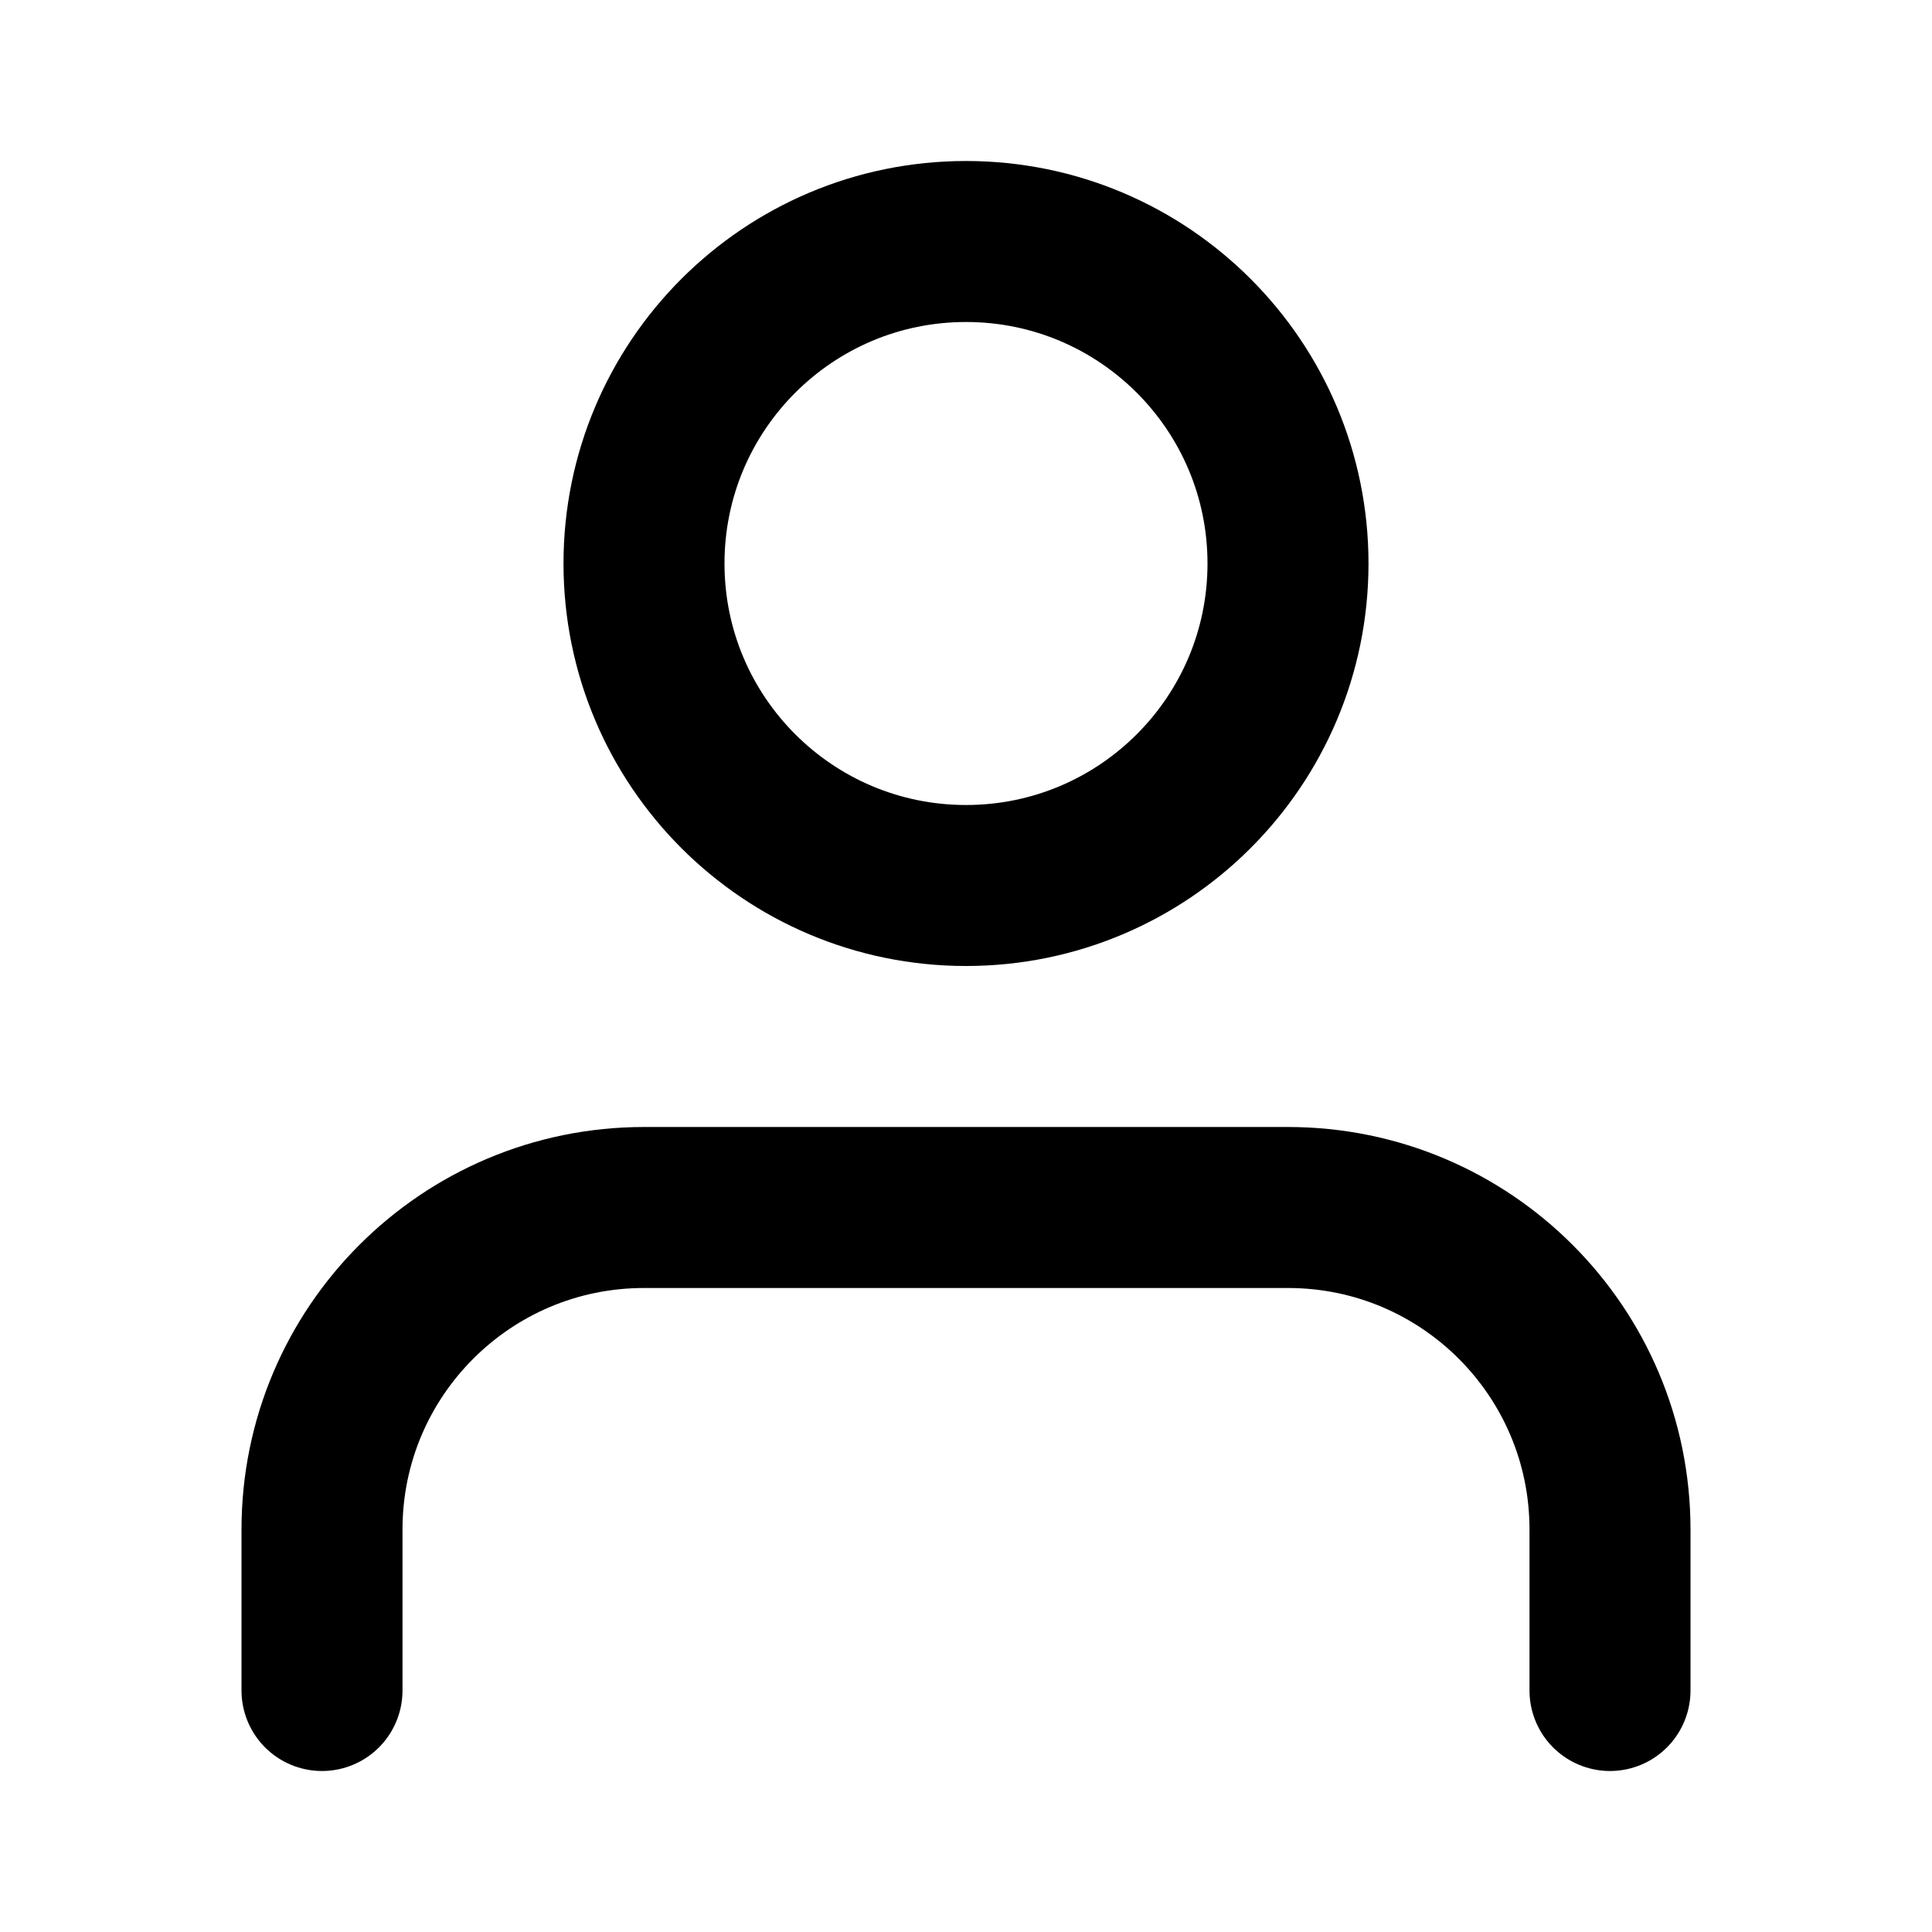
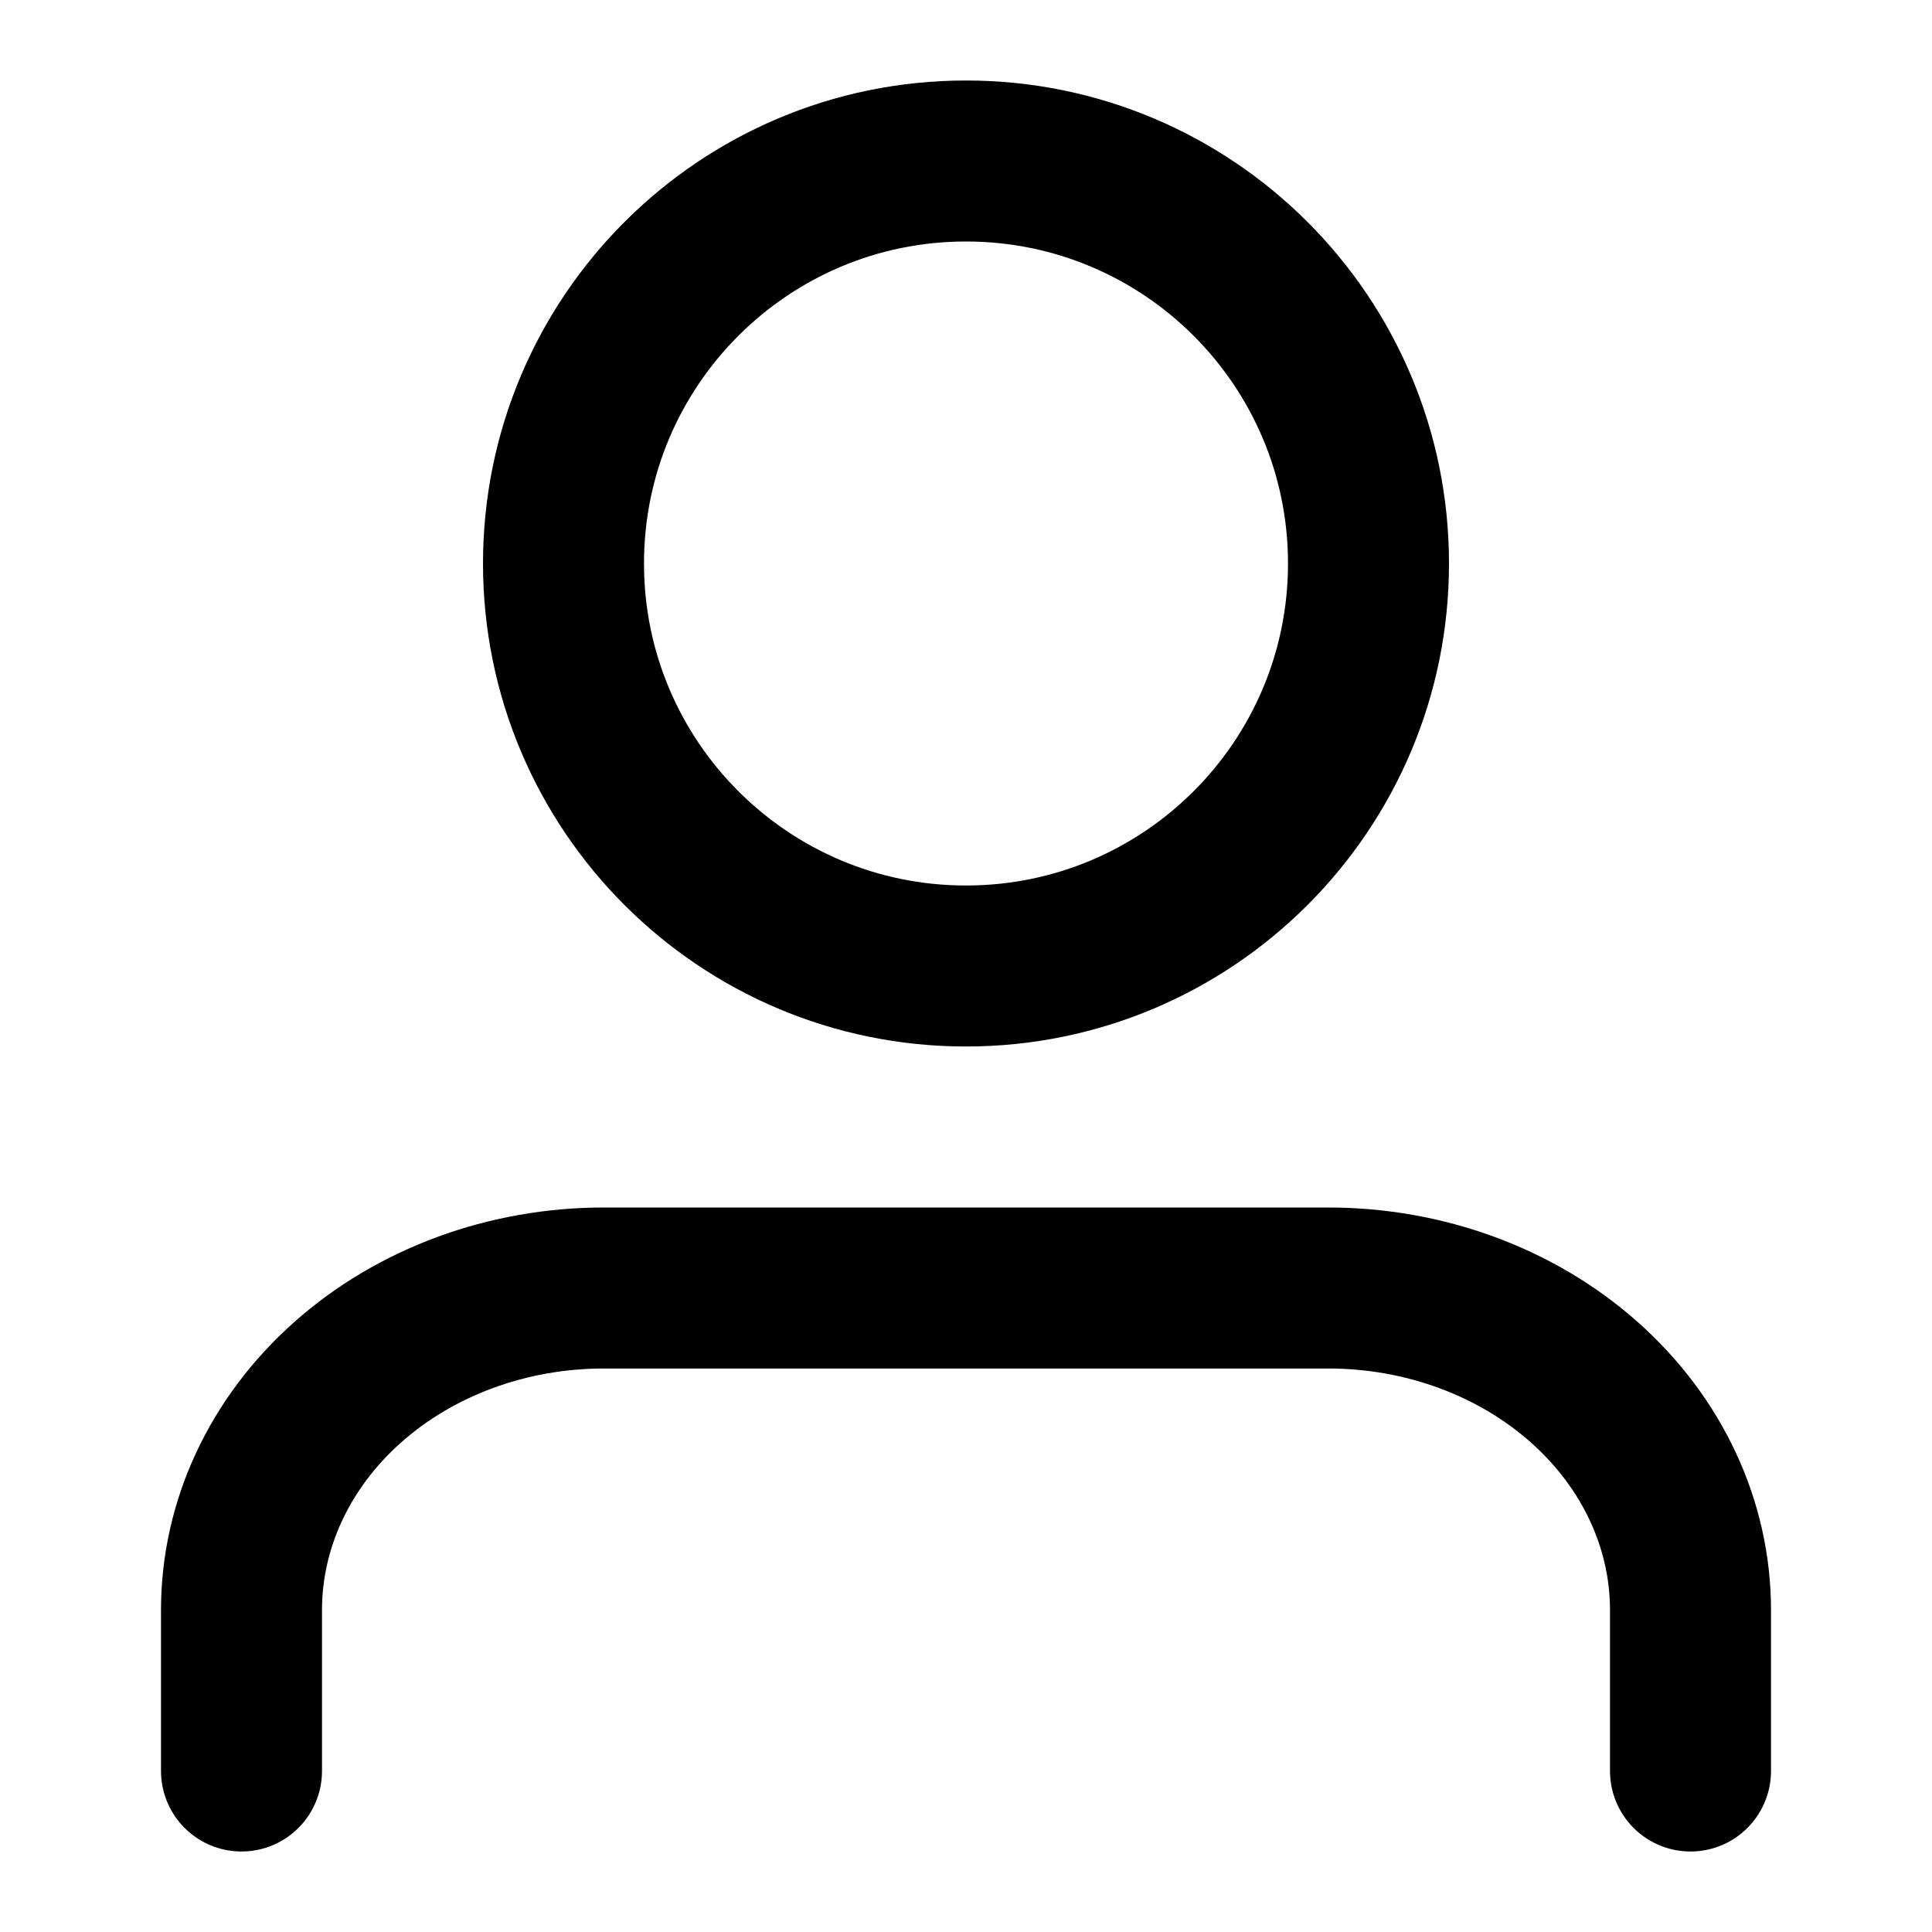
- <svg width="24" height="24" viewBox="0 0 24 24" fill="none" stroke="currentColor" stroke-width="2" stroke-linecap="round" stroke-linejoin="round" class="feather feather-user">
-   <path d="M20 21v-2a4 4 0 0 0-4-4H8a4 4 0 0 0-4 4v2" />
-   <circle cx="12" cy="7" r="4" />
+ <svg xmlns="http://www.w3.org/2000/svg" width="24" height="24" viewBox="0 0 24 24" fill="none">
+   <path d="M21 22V20C21 18.939 20.526 17.922 19.682 17.172C18.838 16.421 17.694 16 16.5 16H7.5C6.307 16 5.162 16.421 4.318 17.172C3.474 17.922 3 18.939 3 20V22" stroke="black" stroke-width="2" stroke-linecap="round" stroke-linejoin="round" />
+   <path d="M12 12C14.761 12 17 9.761 17 7C17 4.239 14.761 2 12 2C9.239 2 7 4.239 7 7C7 9.761 9.239 12 12 12Z" stroke="black" stroke-width="2" stroke-linecap="round" stroke-linejoin="round" />
</svg>
